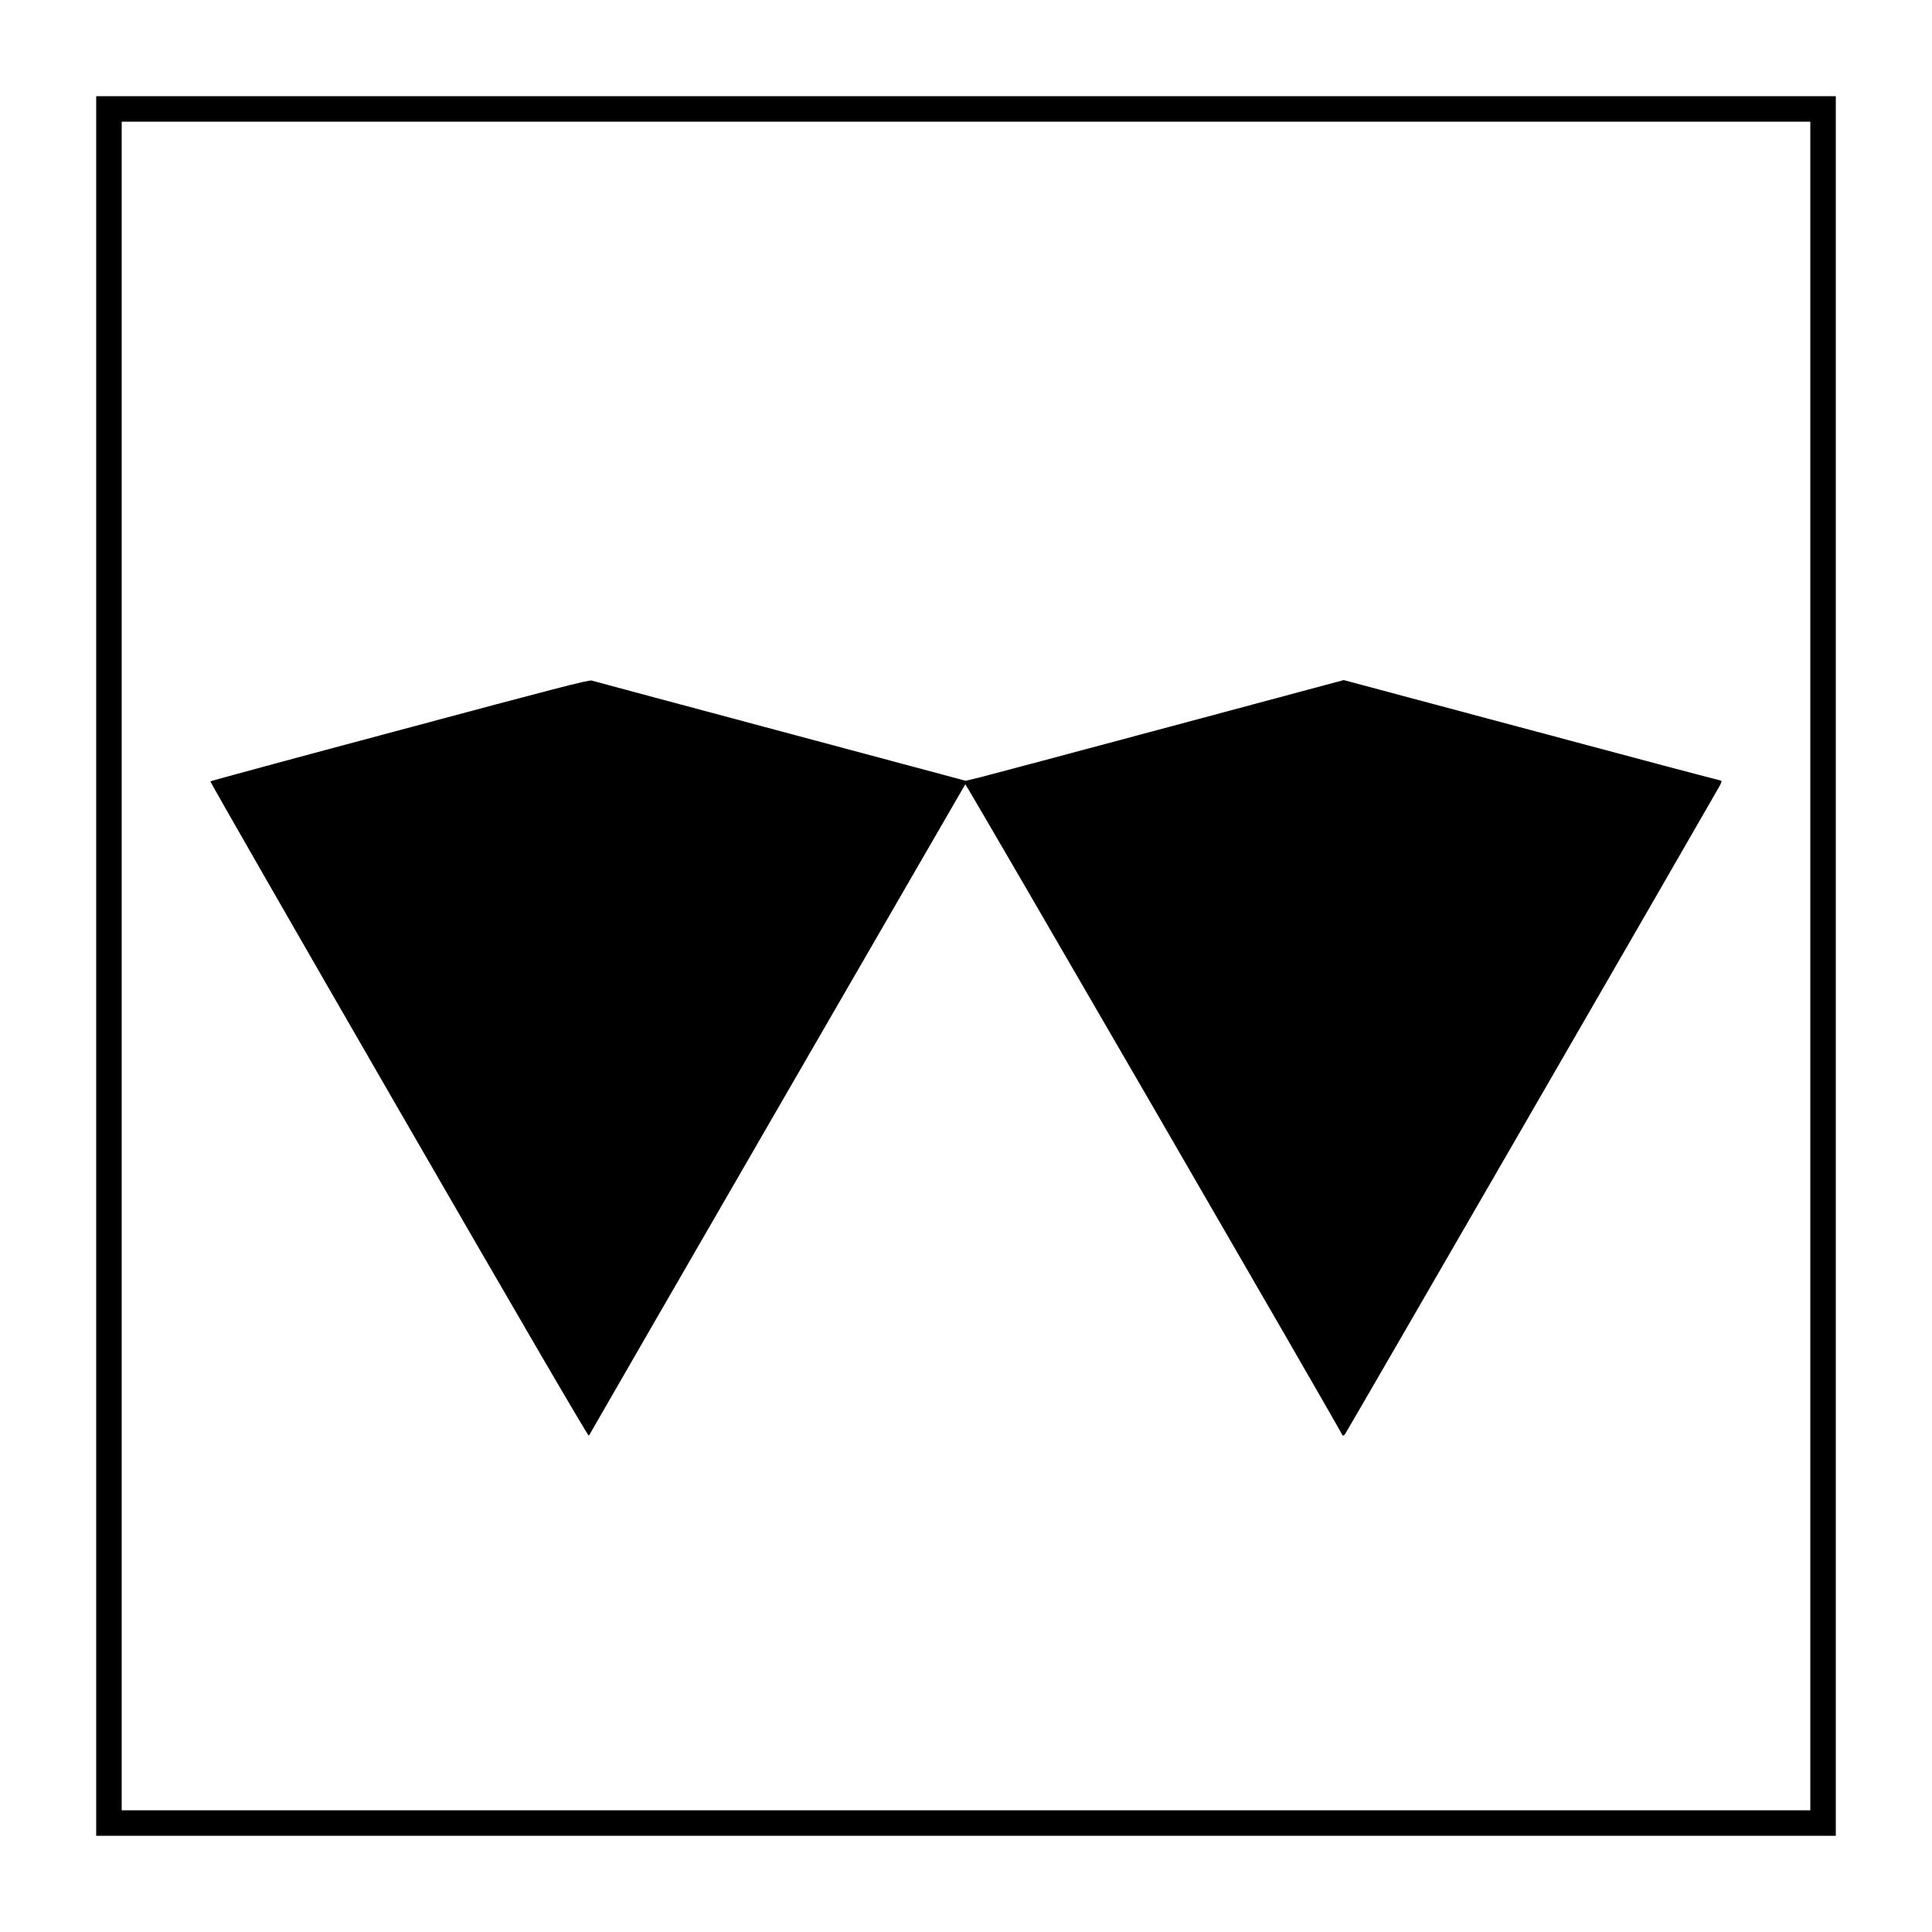
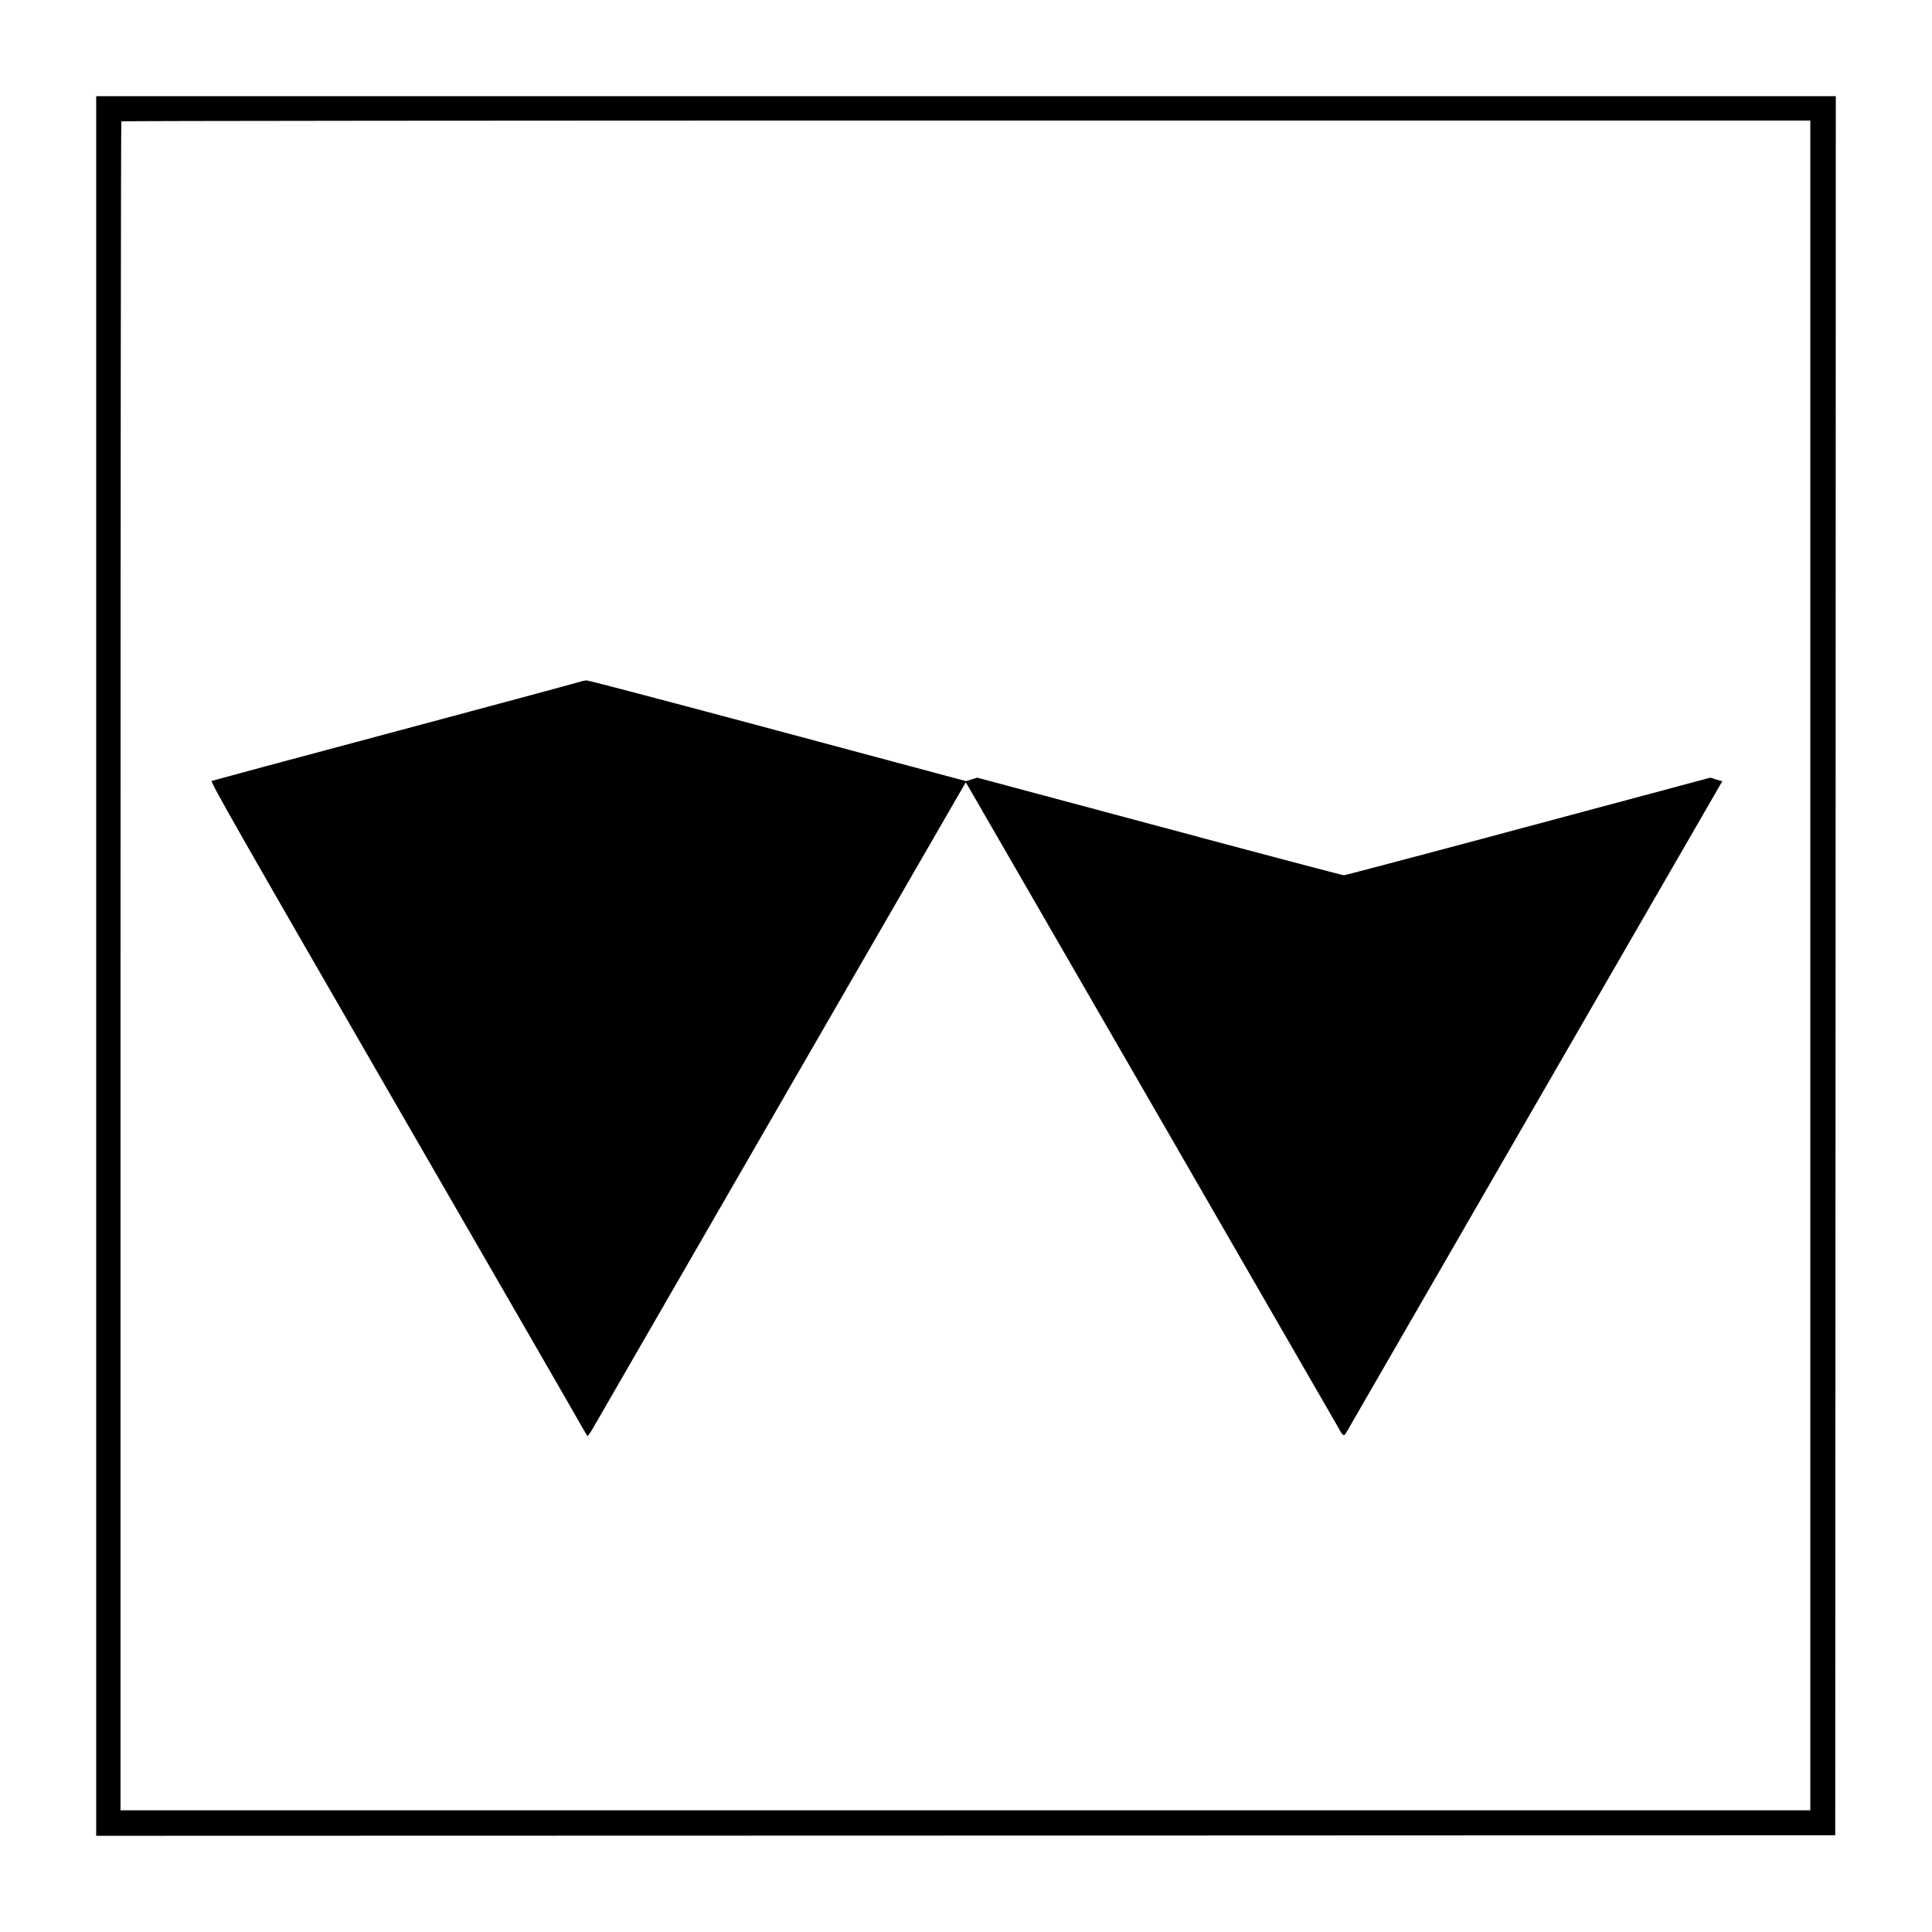
<svg xmlns="http://www.w3.org/2000/svg" version="1.0" width="1667pt" height="1667pt" viewBox="0 0 1667 1667" preserveAspectRatio="xMidYMid meet">
  <g transform="translate(0,1667) scale(0.1,-0.1)" fill="#000000" stroke="none">
-     <path d="M830 8335 l0 -7505 7505 0 7505 0 0 7505 0 7505 -7505 0 -7505 0 0 -7505z m14790 0 l0 -7285 -7285 0 -7285 0 0 7285 0 7285 7285 0 7285 0 0 -7285z" />
-     <path d="M3448 10370 c-895 -239 -1630 -438 -1633 -442 -3 -3 728 -1278 1626 -2833 1052 -1822 1635 -2822 1640 -2813 71 127 3243 5615 3248 5621 6 6 3220 -5542 3255 -5618 3 -5 12 -1 21 10 12 14 2955 5107 3226 5582 17 28 26 53 22 56 -4 2 -33 10 -63 17 -30 6 -762 201 -1625 432 l-1571 420 -1499 -402 c-825 -221 -1559 -417 -1631 -435 l-131 -32 -1599 428 c-880 235 -1612 432 -1629 437 -25 7 -315 -68 -1657 -428z" />
+     <path d="M830 8335 l0 -7505 7503 2 7502 3 3 7503 2 7502 -7505 0 -7505 0 0 -7505z m14790 5 l0 -7290 -7290 0 -7290 0 0 7283 c0 4006 3 7287 7 7290 3 4 3284 7 7290 7 l7283 0 0 -7290z" />
+     <path d="M4995 10785 c-22 -8 -740 -201 -1595 -430 -855 -228 -1563 -419 -1573 -423 -15 -6 217 -413 1573 -2762 875 -1515 1608 -2785 1628 -2823 20 -37 39 -67 43 -67 4 0 35 48 69 108 34 59 766 1328 1627 2820 l1566 2712 22 -37 c335 -579 3162 -5476 3185 -5518 50 -93 54 -95 83 -44 94 165 3199 5542 3216 5571 l22 37 -52 15 -52 16 -1571 -421 c-864 -232 -1580 -421 -1591 -421 -11 0 -727 189 -1591 421 l-1572 421 -48 -15 -49 -15 -1623 435 c-892 239 -1635 435 -1650 434 -15 0 -45 -7 -67 -14z" />
  </g>
</svg>
